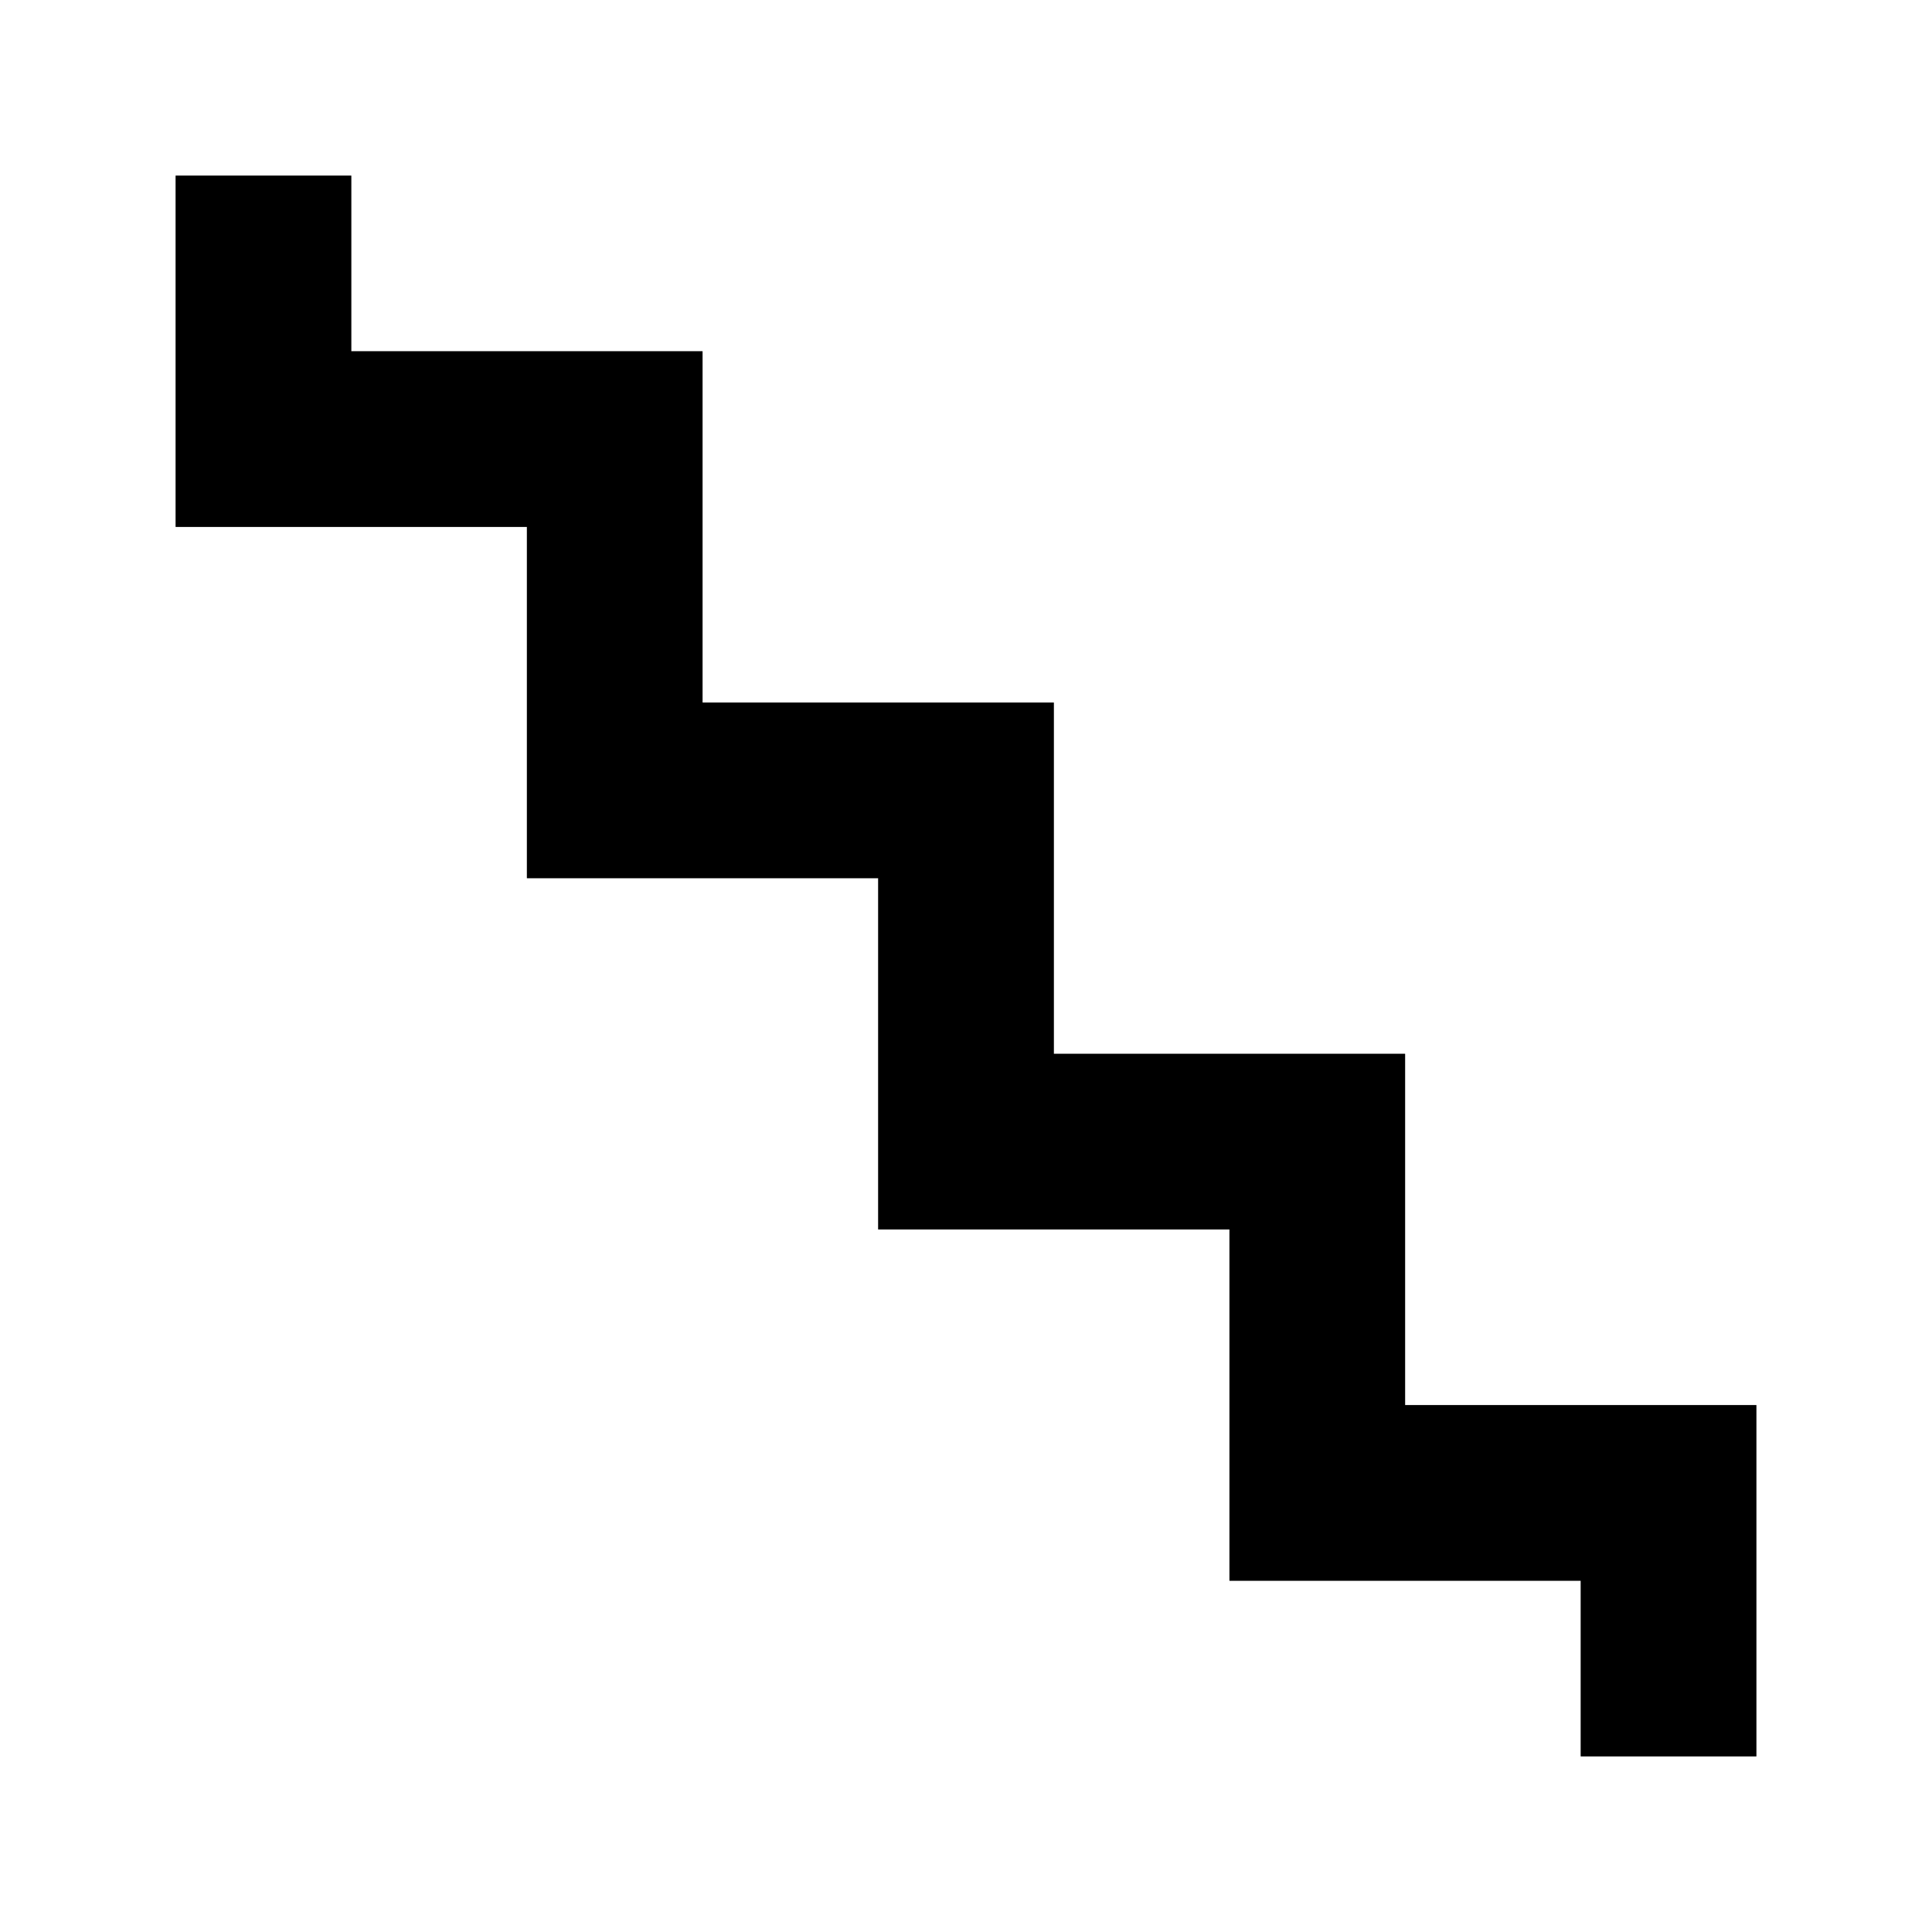
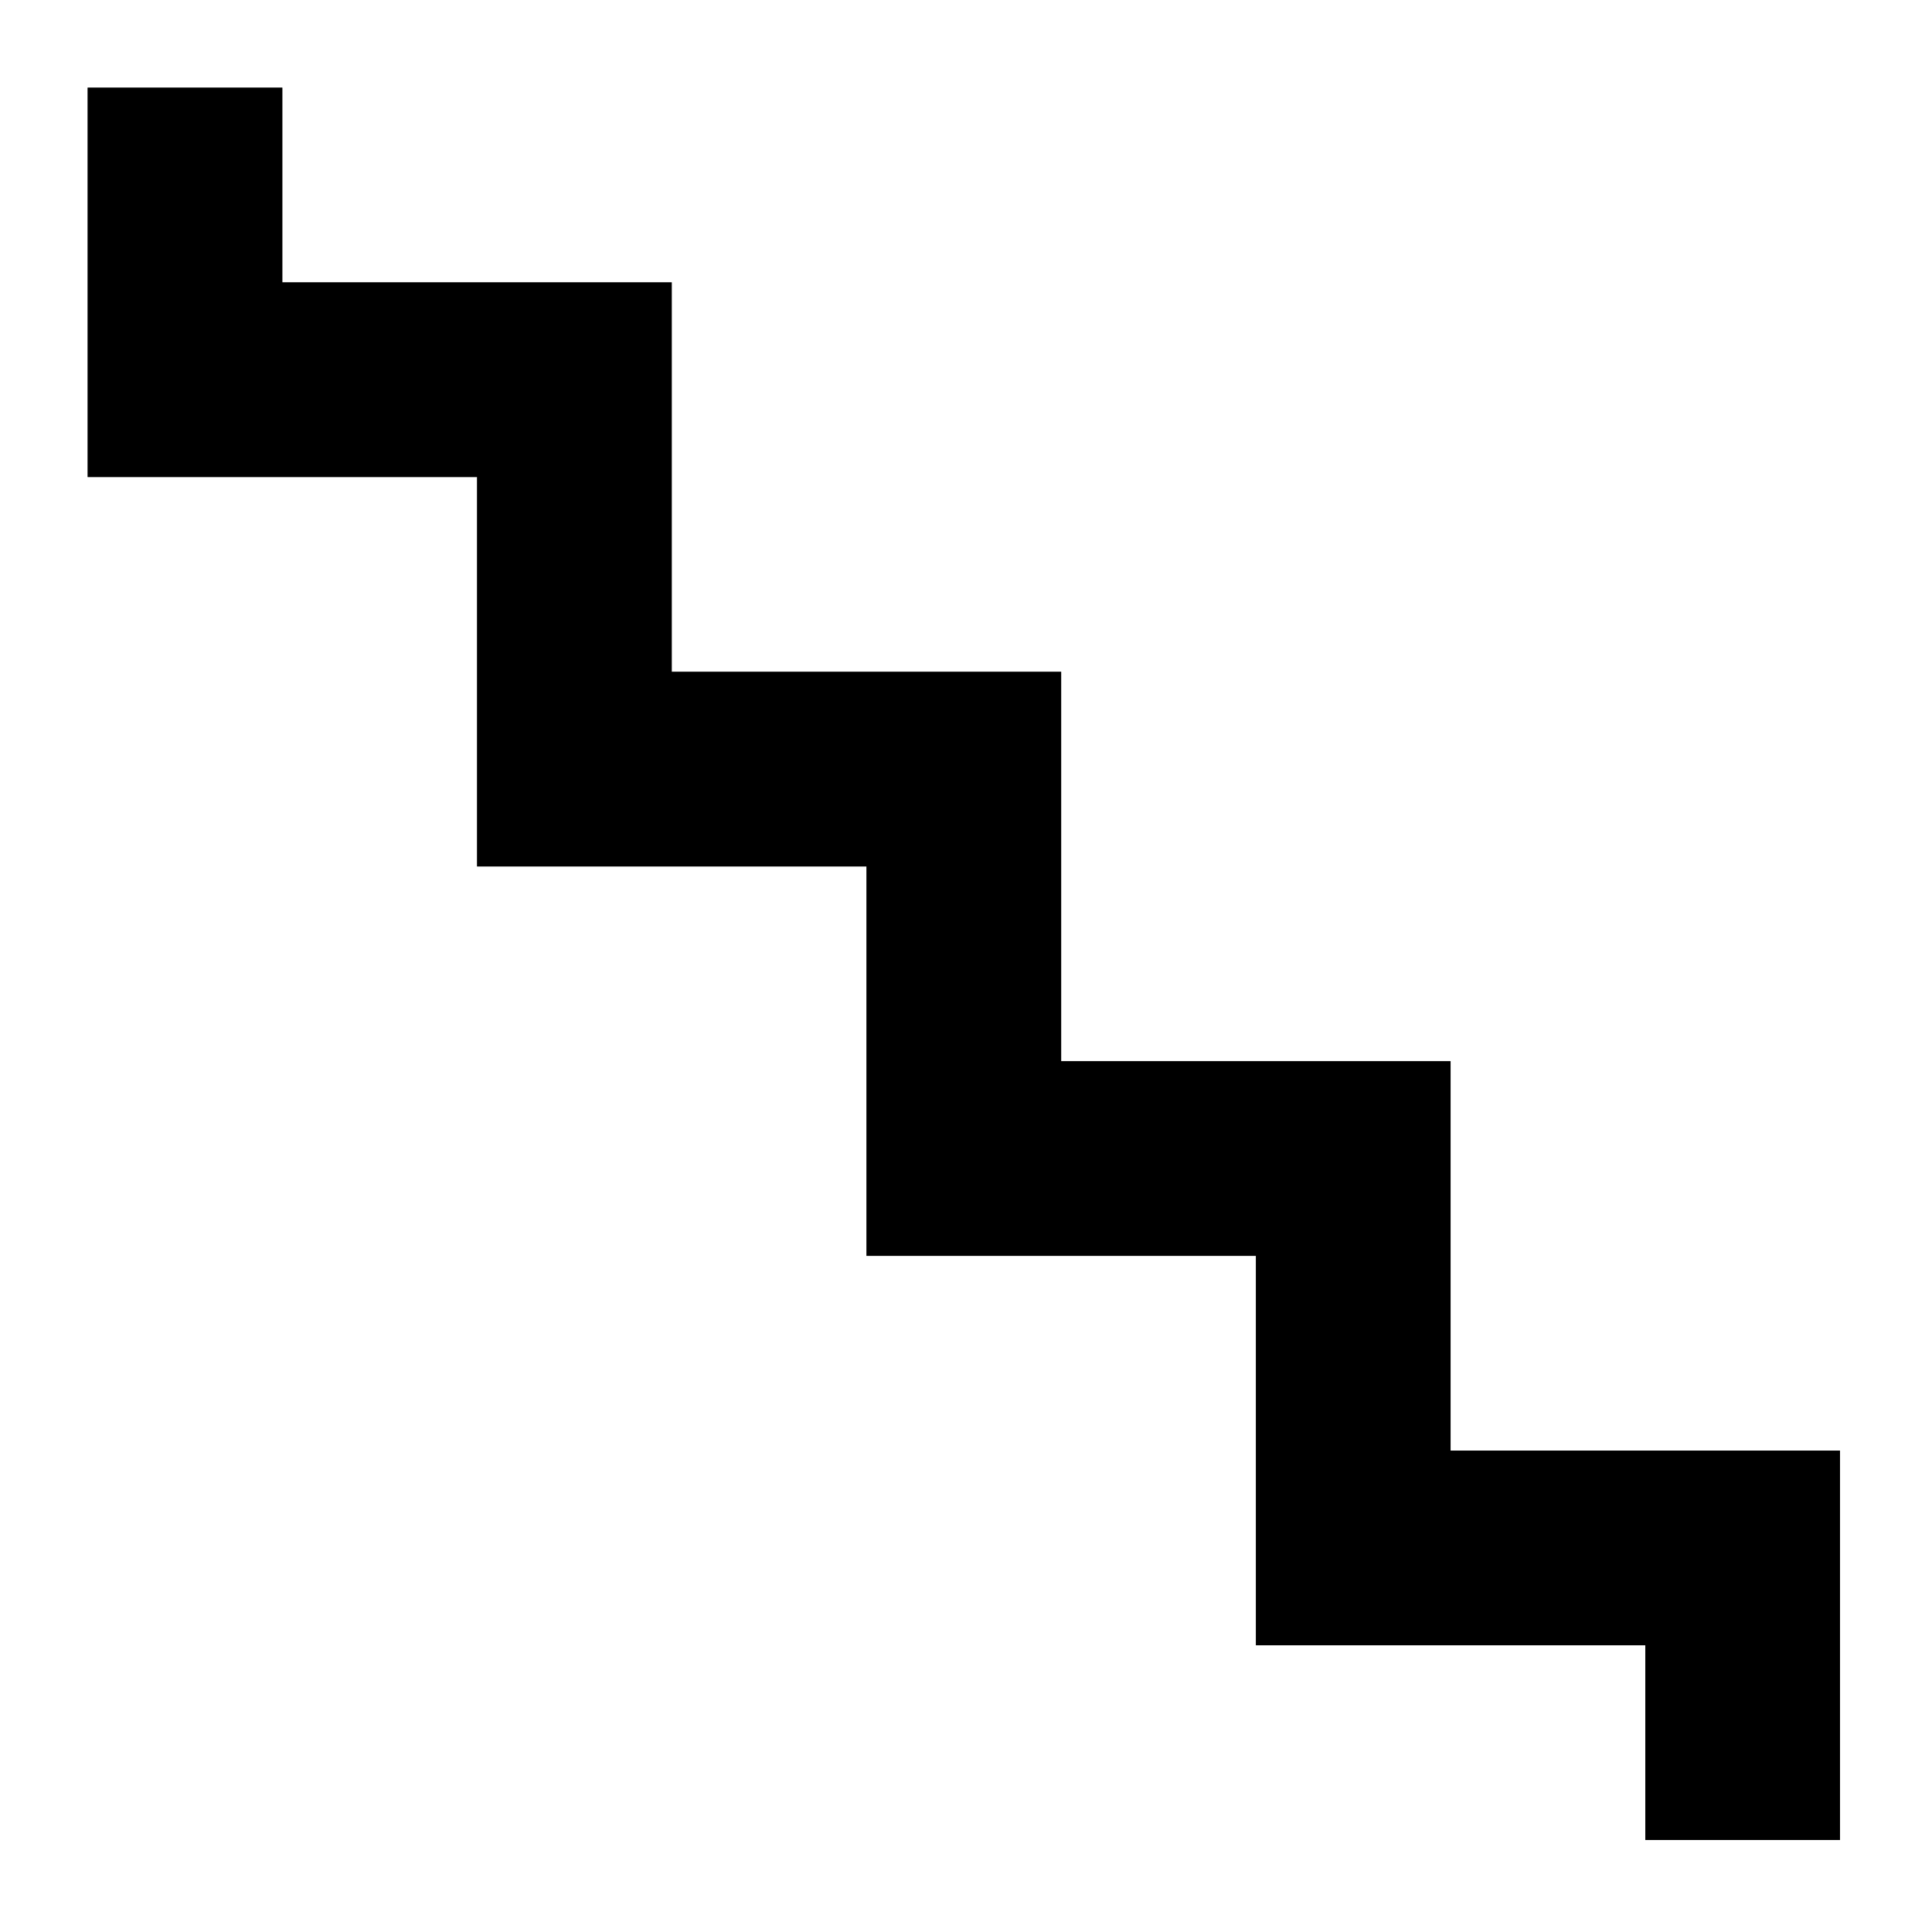
- <svg xmlns="http://www.w3.org/2000/svg" width="400" height="400">
-   <polygon points="36.364,36.364 72.727,36.364 72.727,72.727 145.455,72.727 145.455,145.455 218.182,145.455 218.182,218.182 290.909,218.182 290.909,290.909 363.636,290.909 363.636,363.636 327.273,363.636 327.273,327.273 254.545,327.273 254.545,254.545 181.818,254.545 181.818,181.818 109.091,181.818 109.091,109.091 36.364,109.091" class="polygon" opacity="0.4" />
-   <line x1="36.364" y1="109.091" x2="72.727" y2="36.364" class="edge_style" opacity="0.4" />
-   <line x1="36.364" y1="109.091" x2="72.727" y2="72.727" class="edge_style" opacity="0.4" />
-   <line x1="36.364" y1="109.091" x2="145.455" y2="72.727" class="edge_style" opacity="0.4" />
-   <line x1="363.636" y1="290.909" x2="327.273" y2="363.636" class="edge_style" opacity="0.4" />
-   <line x1="363.636" y1="290.909" x2="327.273" y2="327.273" class="edge_style" opacity="0.4" />
-   <line x1="290.909" y1="290.909" x2="327.273" y2="327.273" class="edge_style" opacity="0.4" />
-   <line x1="290.909" y1="290.909" x2="254.545" y2="327.273" class="edge_style" opacity="0.4" />
-   <line x1="290.909" y1="218.182" x2="254.545" y2="327.273" class="edge_style" opacity="0.4" />
-   <line x1="290.909" y1="218.182" x2="254.545" y2="254.545" class="edge_style" opacity="0.4" />
-   <line x1="218.182" y1="218.182" x2="254.545" y2="254.545" class="edge_style" opacity="0.4" />
-   <line x1="218.182" y1="218.182" x2="181.818" y2="254.545" class="edge_style" opacity="0.4" />
-   <line x1="218.182" y1="145.455" x2="181.818" y2="254.545" class="edge_style" opacity="0.4" />
-   <line x1="218.182" y1="145.455" x2="181.818" y2="181.818" class="edge_style" opacity="0.4" />
-   <line x1="145.455" y1="145.455" x2="181.818" y2="181.818" class="edge_style" opacity="0.4" />
-   <line x1="145.455" y1="145.455" x2="109.091" y2="181.818" class="edge_style" opacity="0.4" />
-   <line x1="145.455" y1="72.727" x2="109.091" y2="181.818" class="edge_style" opacity="0.4" />
-   <line x1="145.455" y1="72.727" x2="109.091" y2="109.091" class="edge_style" opacity="0.4" />
-   <polygon points="36.364,36.364 72.727,36.364 72.727,72.727 145.455,72.727 145.455,145.455 218.182,145.455 218.182,218.182 290.909,218.182 290.909,290.909 363.636,290.909 363.636,363.636 327.273,363.636 327.273,327.273 254.545,327.273 254.545,254.545 181.818,254.545 181.818,181.818 109.091,181.818 109.091,109.091 36.364,109.091" class="polygon" opacity="1.0" />
-   <line x1="218.182" y1="218.182" x2="290.909" y2="290.909" class="line_style" />
-   <circle cx="36.364" cy="36.364" class="green_point" opacity="1.0" />
-   <circle cx="72.727" cy="36.364" class="green_point" opacity="1.0" />
-   <circle cx="72.727" cy="72.727" class="black_point" opacity="1.0" />
-   <circle cx="145.455" cy="72.727" class="black_point" opacity="1.0" />
-   <circle cx="145.455" cy="145.455" class="black_point" opacity="1.0" />
-   <circle cx="218.182" cy="145.455" class="black_point" opacity="1.0" />
-   <circle cx="218.182" cy="218.182" class="black_point" opacity="1.0" />
-   <circle cx="290.909" cy="218.182" class="red_point" opacity="1.0" />
-   <circle cx="290.909" cy="290.909" class="black_point" opacity="1.0" />
-   <circle cx="363.636" cy="290.909" class="black_point" opacity="1.0" />
-   <circle cx="363.636" cy="363.636" class="black_point" opacity="1.0" />
-   <circle cx="327.273" cy="363.636" class="black_point" opacity="1.0" />
-   <circle cx="327.273" cy="327.273" class="black_point" opacity="1.0" />
-   <circle cx="254.545" cy="327.273" class="black_point" opacity="1.0" />
-   <circle cx="254.545" cy="254.545" class="black_point" opacity="1.0" />
-   <circle cx="181.818" cy="254.545" class="black_point" opacity="1.0" />
-   <circle cx="181.818" cy="181.818" class="black_point" opacity="1.0" />
-   <circle cx="109.091" cy="181.818" class="black_point" opacity="1.0" />
-   <circle cx="109.091" cy="109.091" class="black_point" opacity="1.0" />
-   <circle cx="36.364" cy="109.091" class="black_point" opacity="1.0" />
+ <svg xmlns="http://www.w3.org/2000/svg" width="600" height="600">
+   <polygon points="27.211,27.211 87.68,27.211 87.68,87.68 208.617,87.68 208.617,208.617 329.554,208.617 329.554,329.554 450.491,329.554 450.491,450.491 571.429,450.491 571.429,571.429 510.96,571.429 510.96,510.96 390.023,510.96 390.023,390.023 269.085,390.023 269.085,269.085 148.148,269.085 148.148,148.148 27.211,148.148" class="polygon" opacity="0.4" />
+   <line x1="27.211" y1="148.148" x2="87.68" y2="27.211" class="edge_style" opacity="0.4" />
+   <line x1="27.211" y1="148.148" x2="87.68" y2="87.68" class="edge_style" opacity="0.4" />
+   <line x1="27.211" y1="148.148" x2="208.617" y2="87.68" class="edge_style" opacity="0.4" />
+   <line x1="571.429" y1="450.491" x2="510.96" y2="571.429" class="edge_style" opacity="0.4" />
+   <line x1="571.429" y1="450.491" x2="510.96" y2="510.96" class="edge_style" opacity="0.4" />
+   <line x1="450.491" y1="450.491" x2="510.96" y2="510.96" class="edge_style" opacity="0.4" />
+   <line x1="450.491" y1="450.491" x2="390.023" y2="510.96" class="edge_style" opacity="0.4" />
+   <line x1="450.491" y1="329.554" x2="390.023" y2="510.96" class="edge_style" opacity="0.4" />
+   <line x1="450.491" y1="329.554" x2="390.023" y2="390.023" class="edge_style" opacity="0.4" />
+   <line x1="329.554" y1="329.554" x2="390.023" y2="390.023" class="edge_style" opacity="0.4" />
+   <line x1="329.554" y1="329.554" x2="269.085" y2="390.023" class="edge_style" opacity="0.4" />
+   <line x1="329.554" y1="208.617" x2="269.085" y2="390.023" class="edge_style" opacity="0.4" />
+   <line x1="329.554" y1="208.617" x2="269.085" y2="269.085" class="edge_style" opacity="0.4" />
+   <line x1="208.617" y1="208.617" x2="269.085" y2="269.085" class="edge_style" opacity="0.4" />
+   <line x1="208.617" y1="208.617" x2="148.148" y2="269.085" class="edge_style" opacity="0.4" />
+   <line x1="208.617" y1="87.68" x2="148.148" y2="269.085" class="edge_style" opacity="0.4" />
+   <line x1="208.617" y1="87.68" x2="148.148" y2="148.148" class="edge_style" opacity="0.4" />
+   <polygon points="27.211,27.211 87.68,27.211 87.68,87.68 208.617,87.68 208.617,208.617 329.554,208.617 329.554,329.554 450.491,329.554 450.491,450.491 571.429,450.491 571.429,571.429 510.96,571.429 510.96,510.96 390.023,510.96 390.023,390.023 269.085,390.023 269.085,269.085 148.148,269.085 148.148,148.148 27.211,148.148" class="polygon" opacity="1.0" />
+   <line x1="329.554" y1="329.554" x2="450.491" y2="450.491" class="line_style" />
+   <circle cx="27.211" cy="27.211" class="green_point" opacity="1.0" />
+   <circle cx="87.68" cy="27.211" class="green_point" opacity="1.0" />
+   <circle cx="87.68" cy="87.68" class="black_point" opacity="1.0" />
+   <circle cx="208.617" cy="87.68" class="black_point" opacity="1.0" />
+   <circle cx="208.617" cy="208.617" class="black_point" opacity="1.0" />
+   <circle cx="329.554" cy="208.617" class="black_point" opacity="1.0" />
+   <circle cx="329.554" cy="329.554" class="black_point" opacity="1.0" />
+   <circle cx="450.491" cy="329.554" class="red_point" opacity="1.0" />
+   <circle cx="450.491" cy="450.491" class="black_point" opacity="1.0" />
+   <circle cx="571.429" cy="450.491" class="black_point" opacity="1.0" />
+   <circle cx="571.429" cy="571.429" class="black_point" opacity="1.0" />
+   <circle cx="510.96" cy="571.429" class="black_point" opacity="1.0" />
+   <circle cx="510.96" cy="510.96" class="black_point" opacity="1.0" />
+   <circle cx="390.023" cy="510.96" class="black_point" opacity="1.0" />
+   <circle cx="390.023" cy="390.023" class="black_point" opacity="1.0" />
+   <circle cx="269.085" cy="390.023" class="black_point" opacity="1.0" />
+   <circle cx="269.085" cy="269.085" class="black_point" opacity="1.0" />
+   <circle cx="148.148" cy="269.085" class="black_point" opacity="1.0" />
+   <circle cx="148.148" cy="148.148" class="black_point" opacity="1.0" />
+   <circle cx="27.211" cy="148.148" class="black_point" opacity="1.0" />
</svg>
